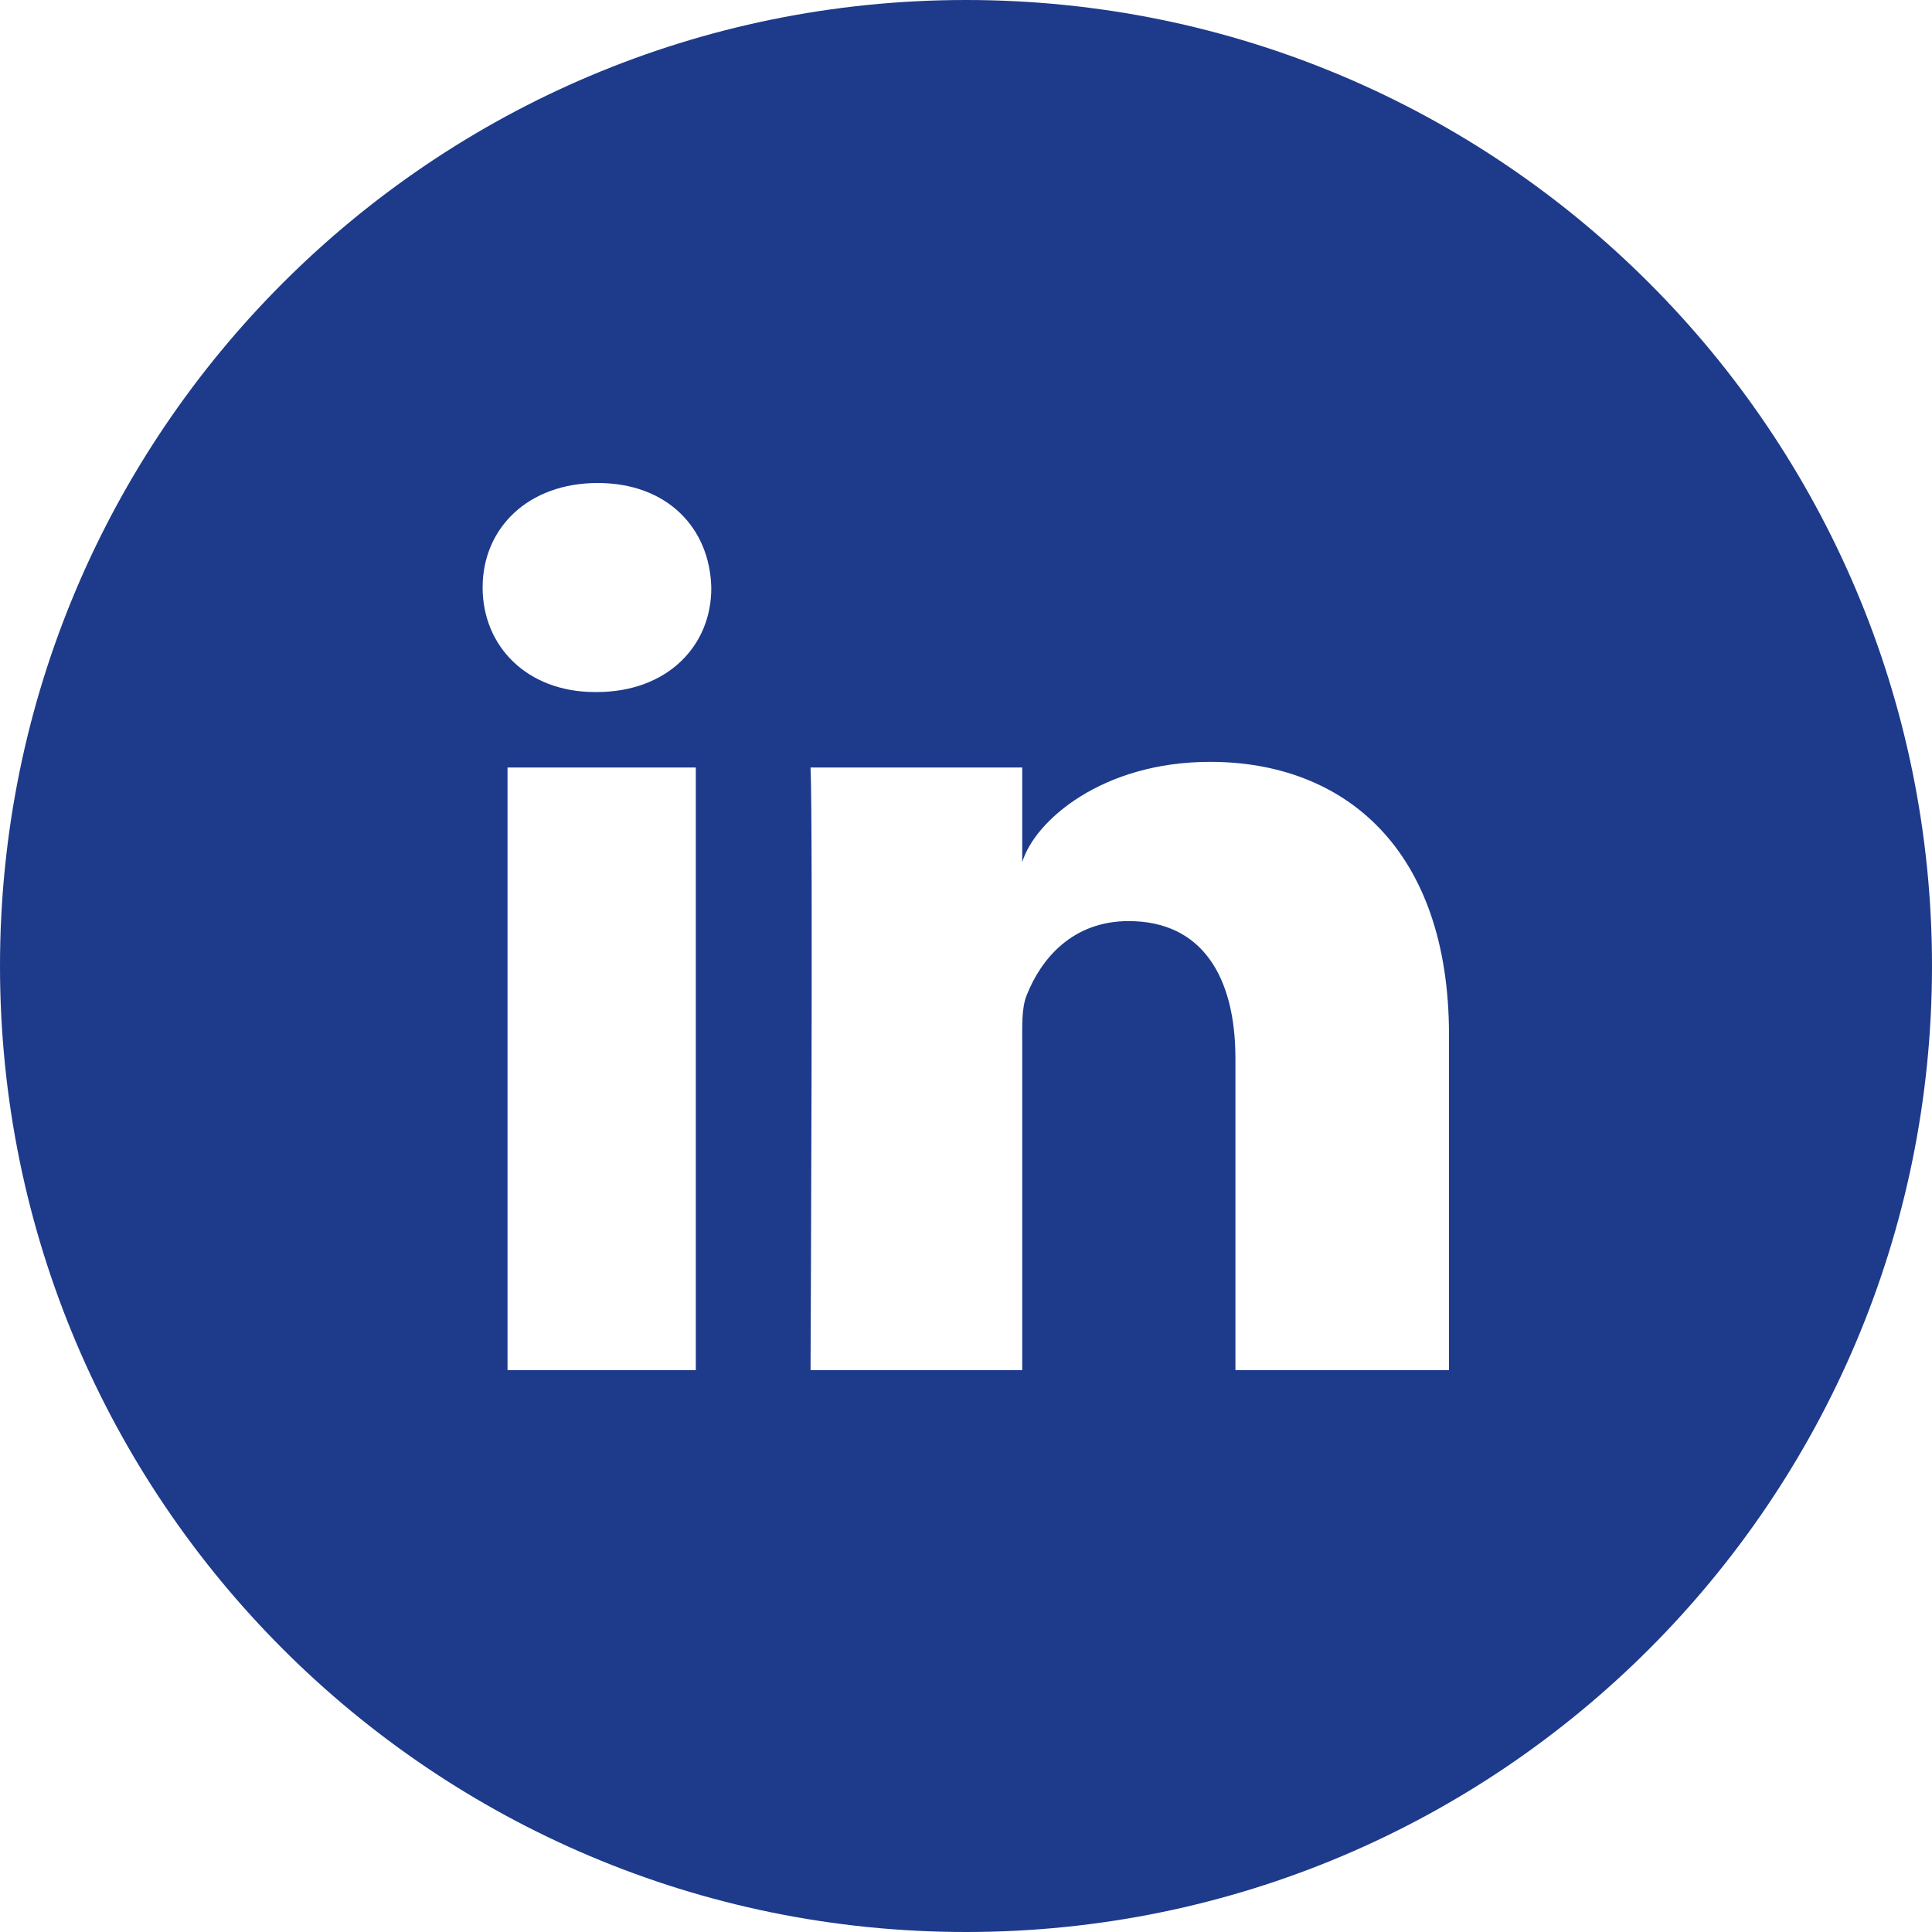
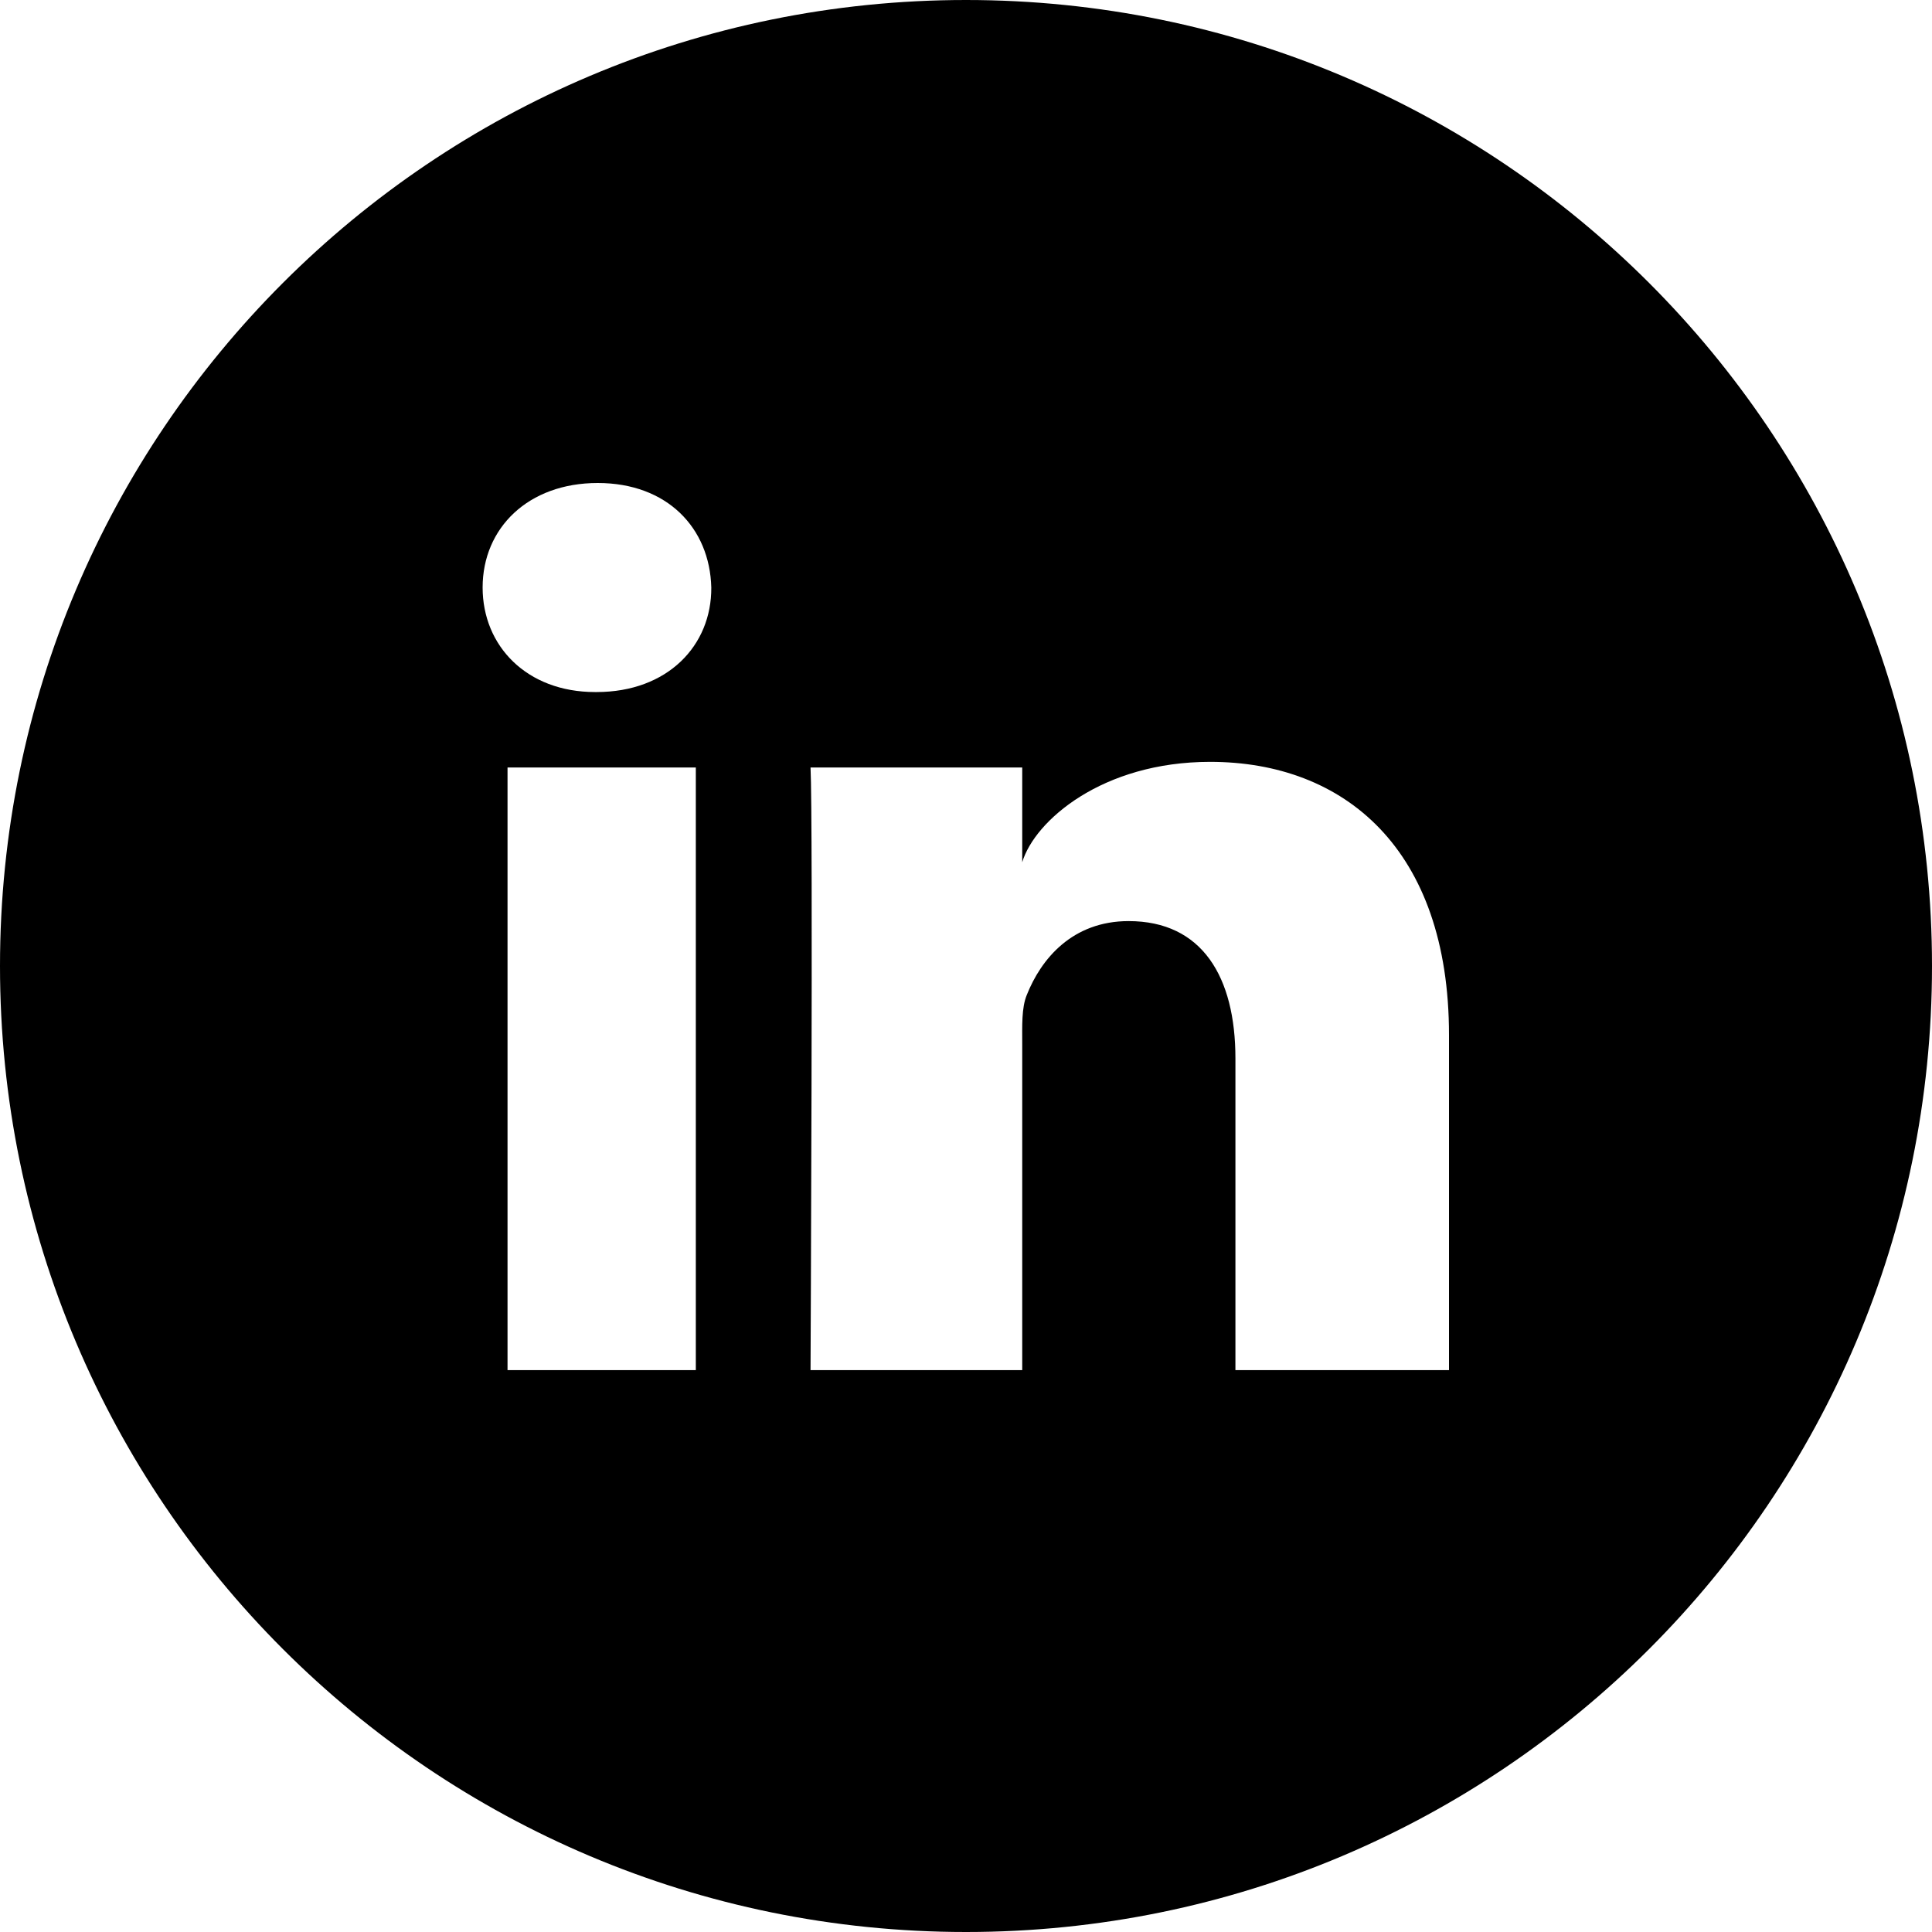
- <svg xmlns="http://www.w3.org/2000/svg" fill="#1E3A8A" height="800px" width="800px" version="1.1" id="Layer_1" viewBox="-143 145 512 512" xml:space="preserve">
+ <svg xmlns="http://www.w3.org/2000/svg" fill="currentColor" height="800px" width="800px" version="1.1" id="Layer_1" viewBox="-143 145 512 512" xml:space="preserve">
  <path d="M113,145c-141.4,0-256,114.6-256,256s114.6,256,256,256s256-114.6,256-256S254.4,145,113,145z M41.4,508.1H-8.5V348.4h49.9  V508.1z M15.1,328.4h-0.4c-18.1,0-29.8-12.2-29.8-27.7c0-15.8,12.1-27.7,30.5-27.7c18.4,0,29.7,11.9,30.1,27.7  C45.6,316.1,33.9,328.4,15.1,328.4z M241,508.1h-56.6v-82.6c0-21.6-8.8-36.4-28.3-36.4c-14.9,0-23.2,10-27,19.6  c-1.4,3.4-1.2,8.2-1.2,13.1v86.3H71.8c0,0,0.7-146.4,0-159.7h56.1v25.1c3.3-11,21.2-26.6,49.8-26.6c35.5,0,63.3,23,63.3,72.4V508.1z  " />
</svg>
